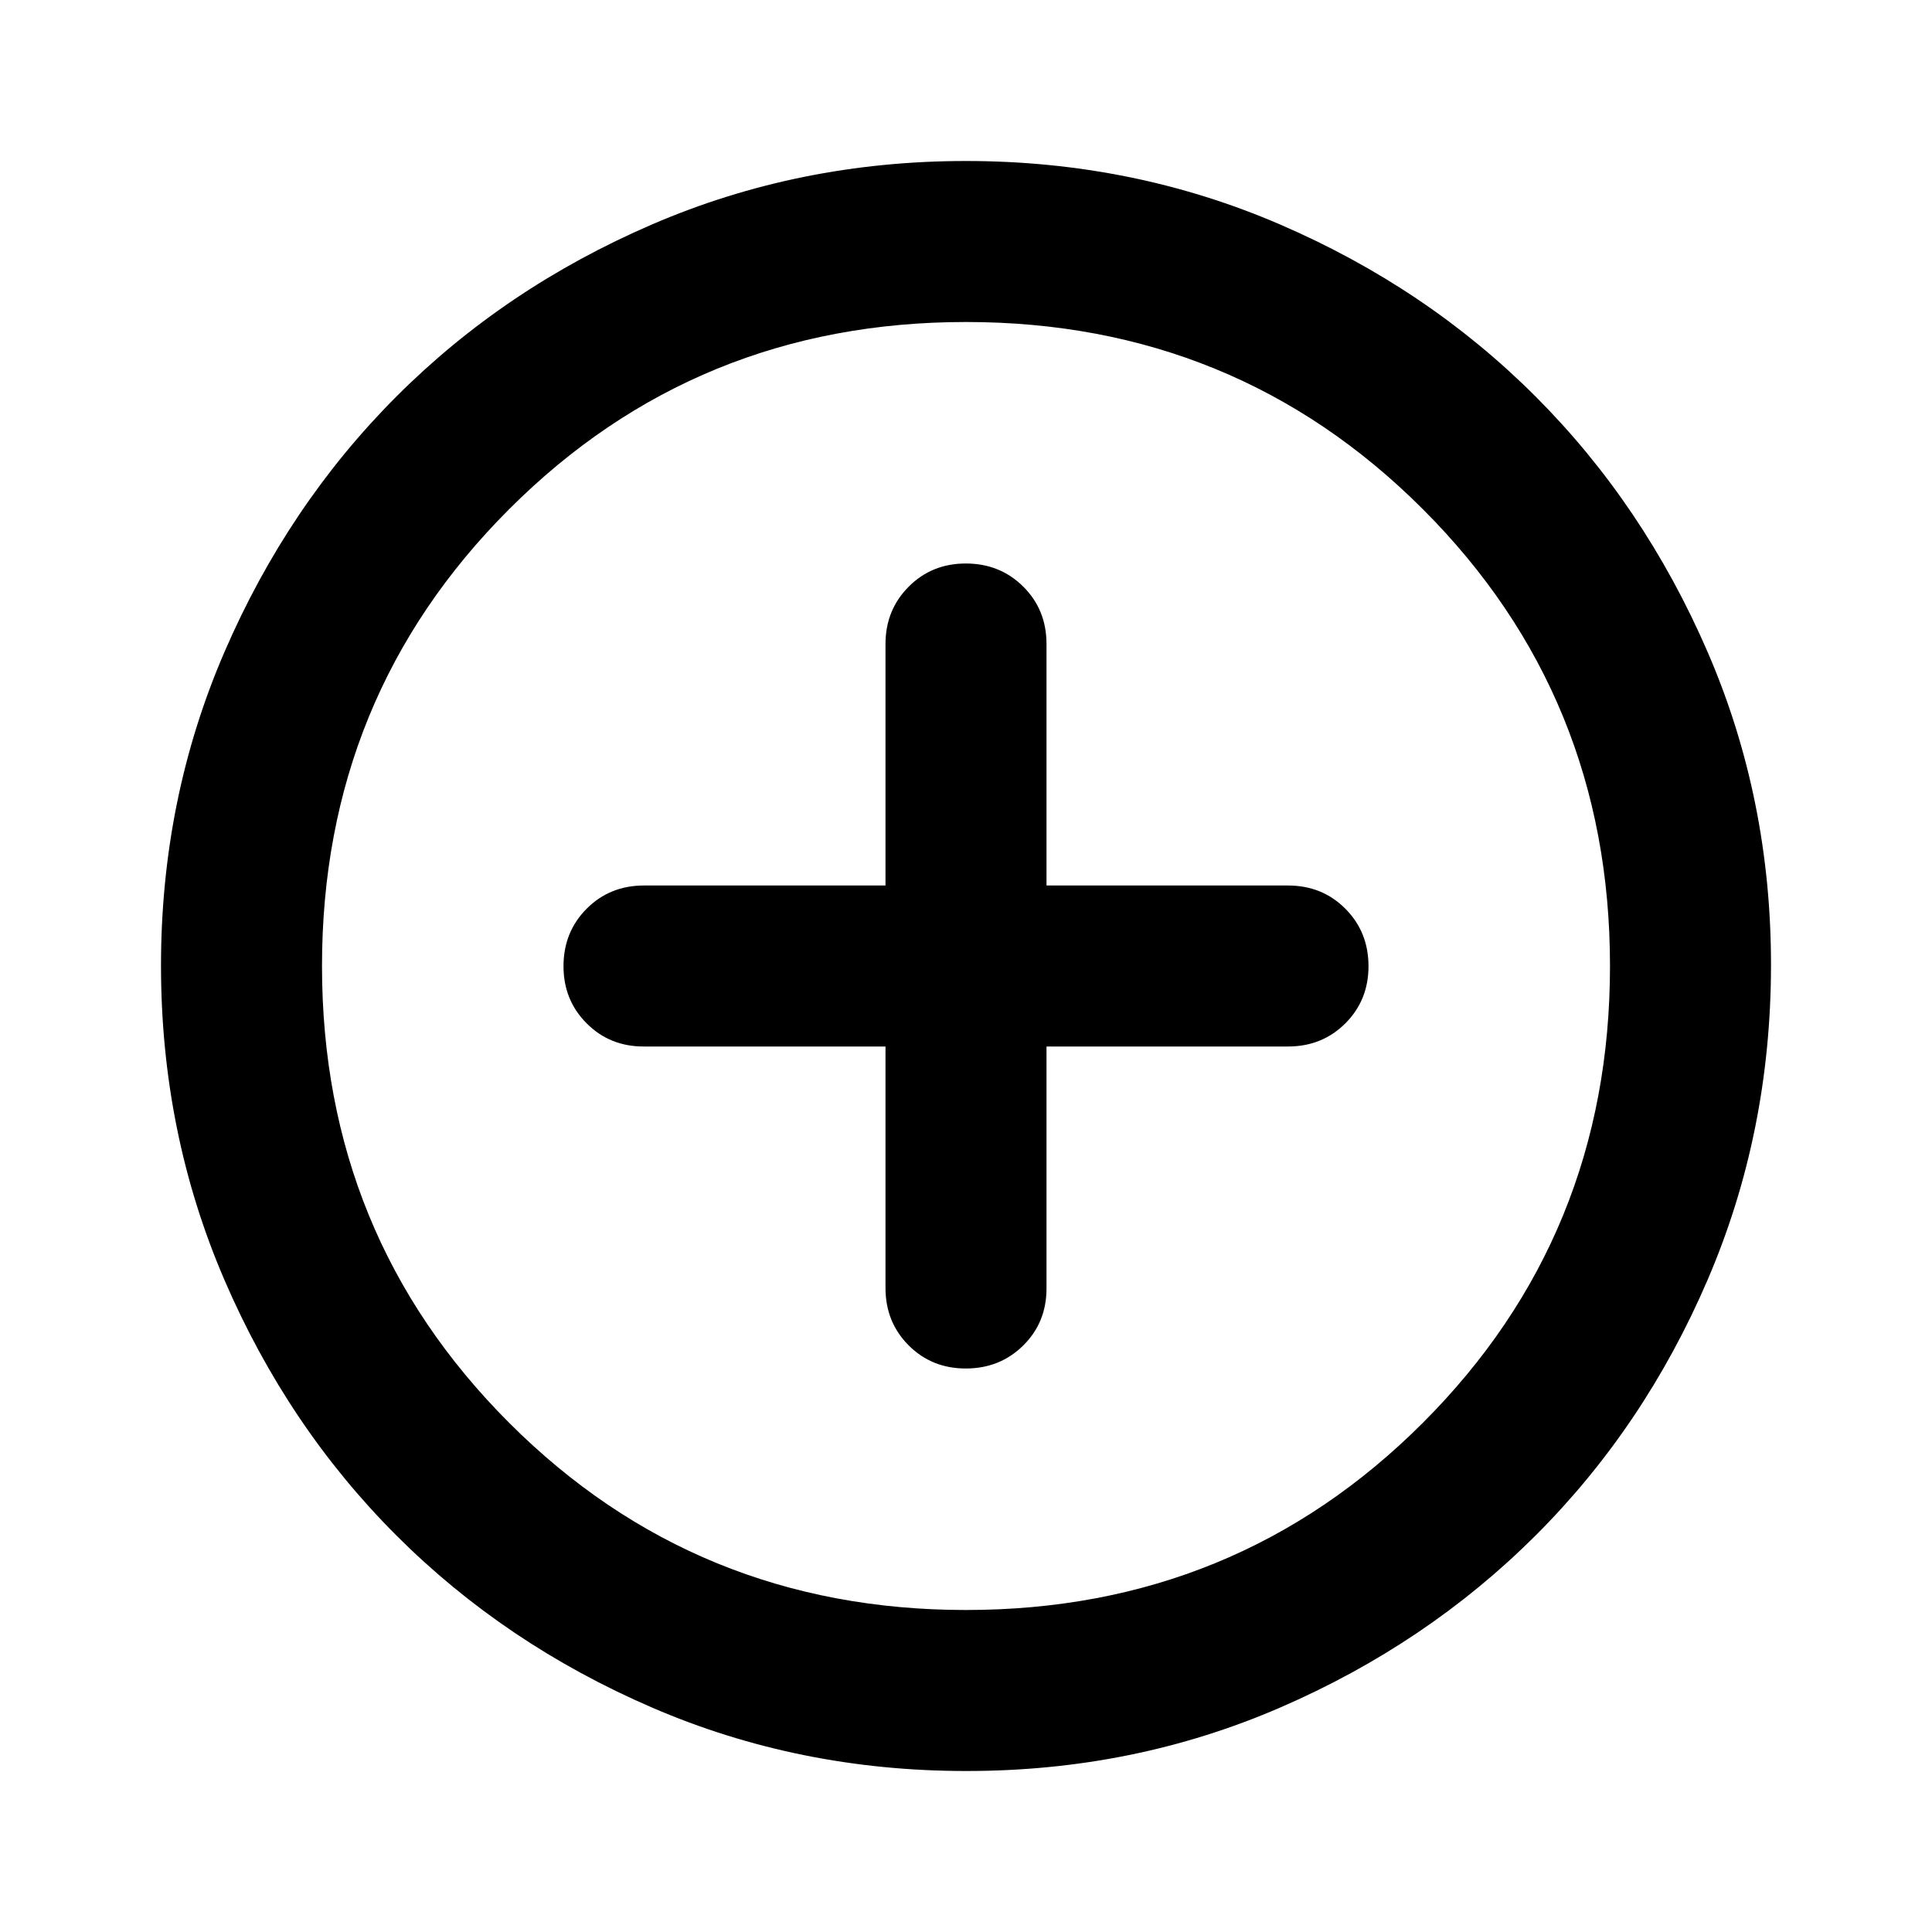
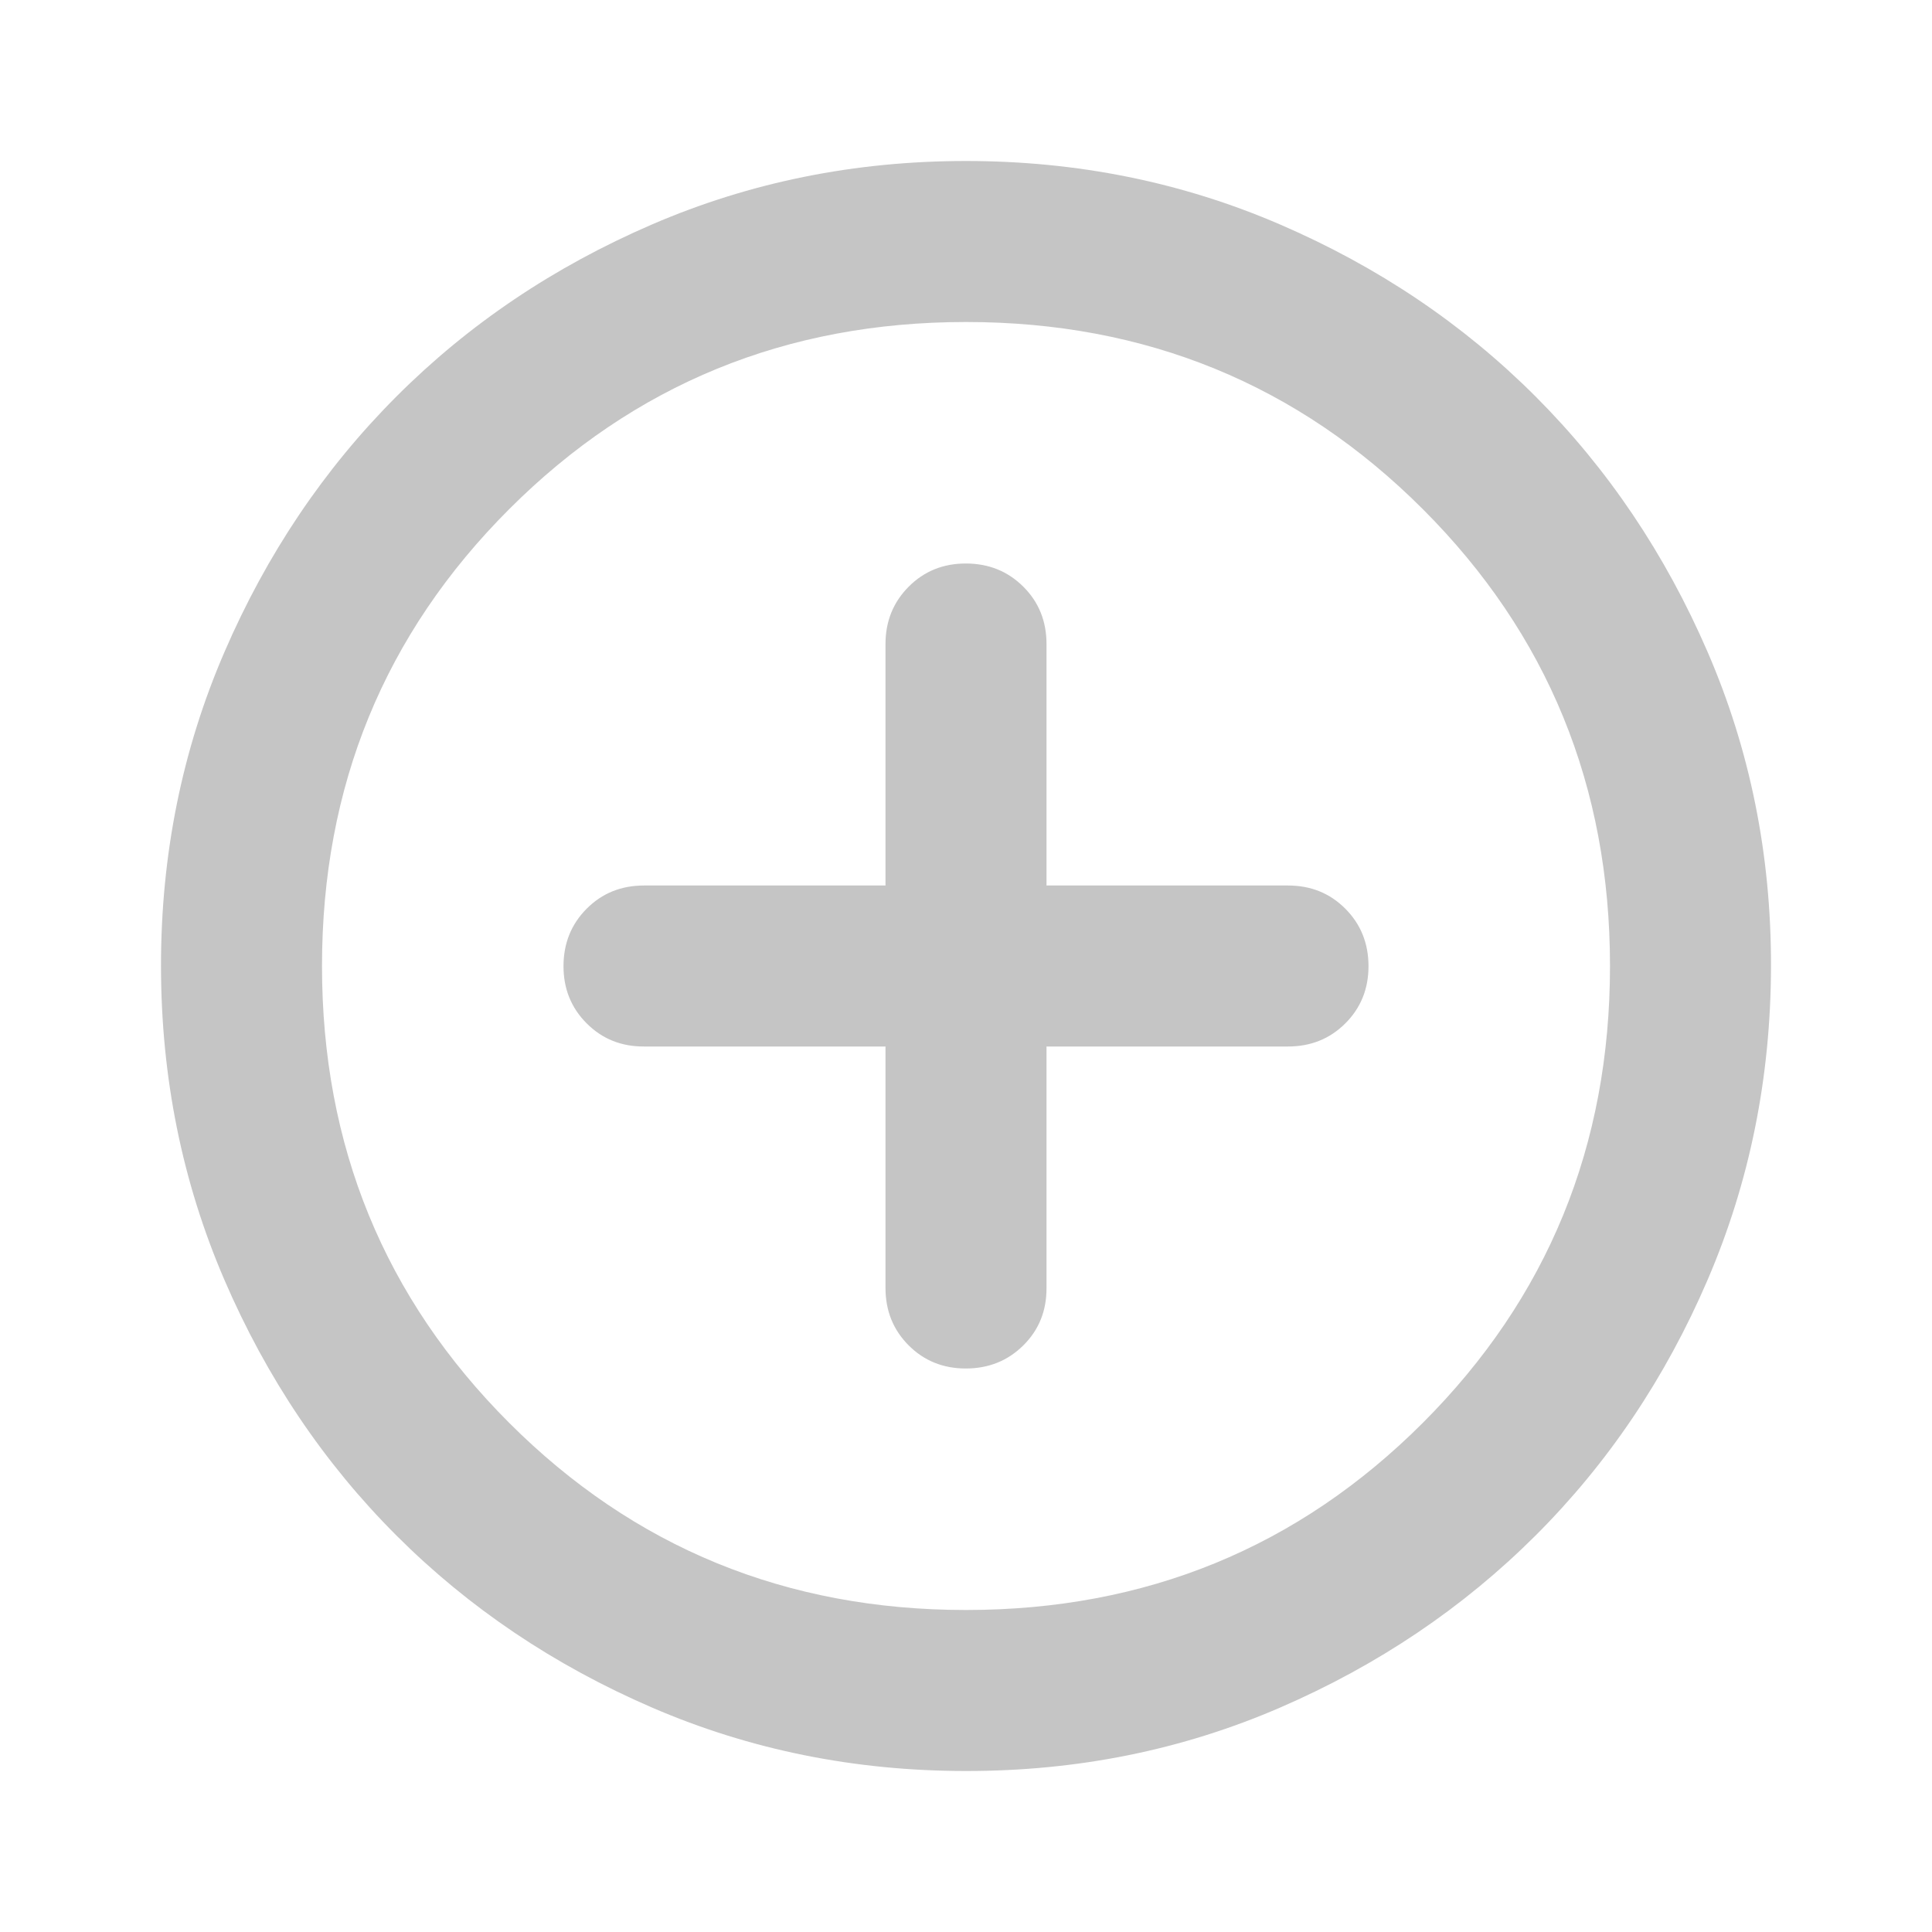
<svg xmlns="http://www.w3.org/2000/svg" width="24" height="24" viewBox="0 0 24 24">
-   <path fill="currentColor" d="M11 13v3q0 .425.288.713T12 17t.713-.288T13 16v-3h3q.425 0 .713-.288T17 12t-.288-.712T16 11h-3V8q0-.425-.288-.712T12 7t-.712.288T11 8v3H8q-.425 0-.712.288T7 12t.288.713T8 13zm1 9q-2.075 0-3.9-.788t-3.175-2.137T2.788 15.9T2 12t.788-3.9t2.137-3.175T8.1 2.788T12 2t3.9.788t3.175 2.137T21.213 8.1T22 12t-.788 3.9t-2.137 3.175t-3.175 2.138T12 22m0-2q3.35 0 5.675-2.325T20 12t-2.325-5.675T12 4T6.325 6.325T4 12t2.325 5.675T12 20m0-8" />
+   <path fill="#c5c5c5" d="M11 13v3q0 .425.288.713T12 17t.713-.288T13 16v-3h3q.425 0 .713-.288T17 12t-.288-.712T16 11h-3V8q0-.425-.288-.712T12 7t-.712.288T11 8v3H8q-.425 0-.712.288T7 12t.288.713T8 13zm1 9q-2.075 0-3.9-.788t-3.175-2.137T2.788 15.9T2 12t.788-3.9t2.137-3.175T8.1 2.788T12 2t3.9.788t3.175 2.137T21.213 8.1T22 12t-.788 3.9t-2.137 3.175t-3.175 2.138T12 22m0-2q3.35 0 5.675-2.325T20 12t-2.325-5.675T12 4T6.325 6.325T4 12t2.325 5.675T12 20m0-8" />
</svg>
